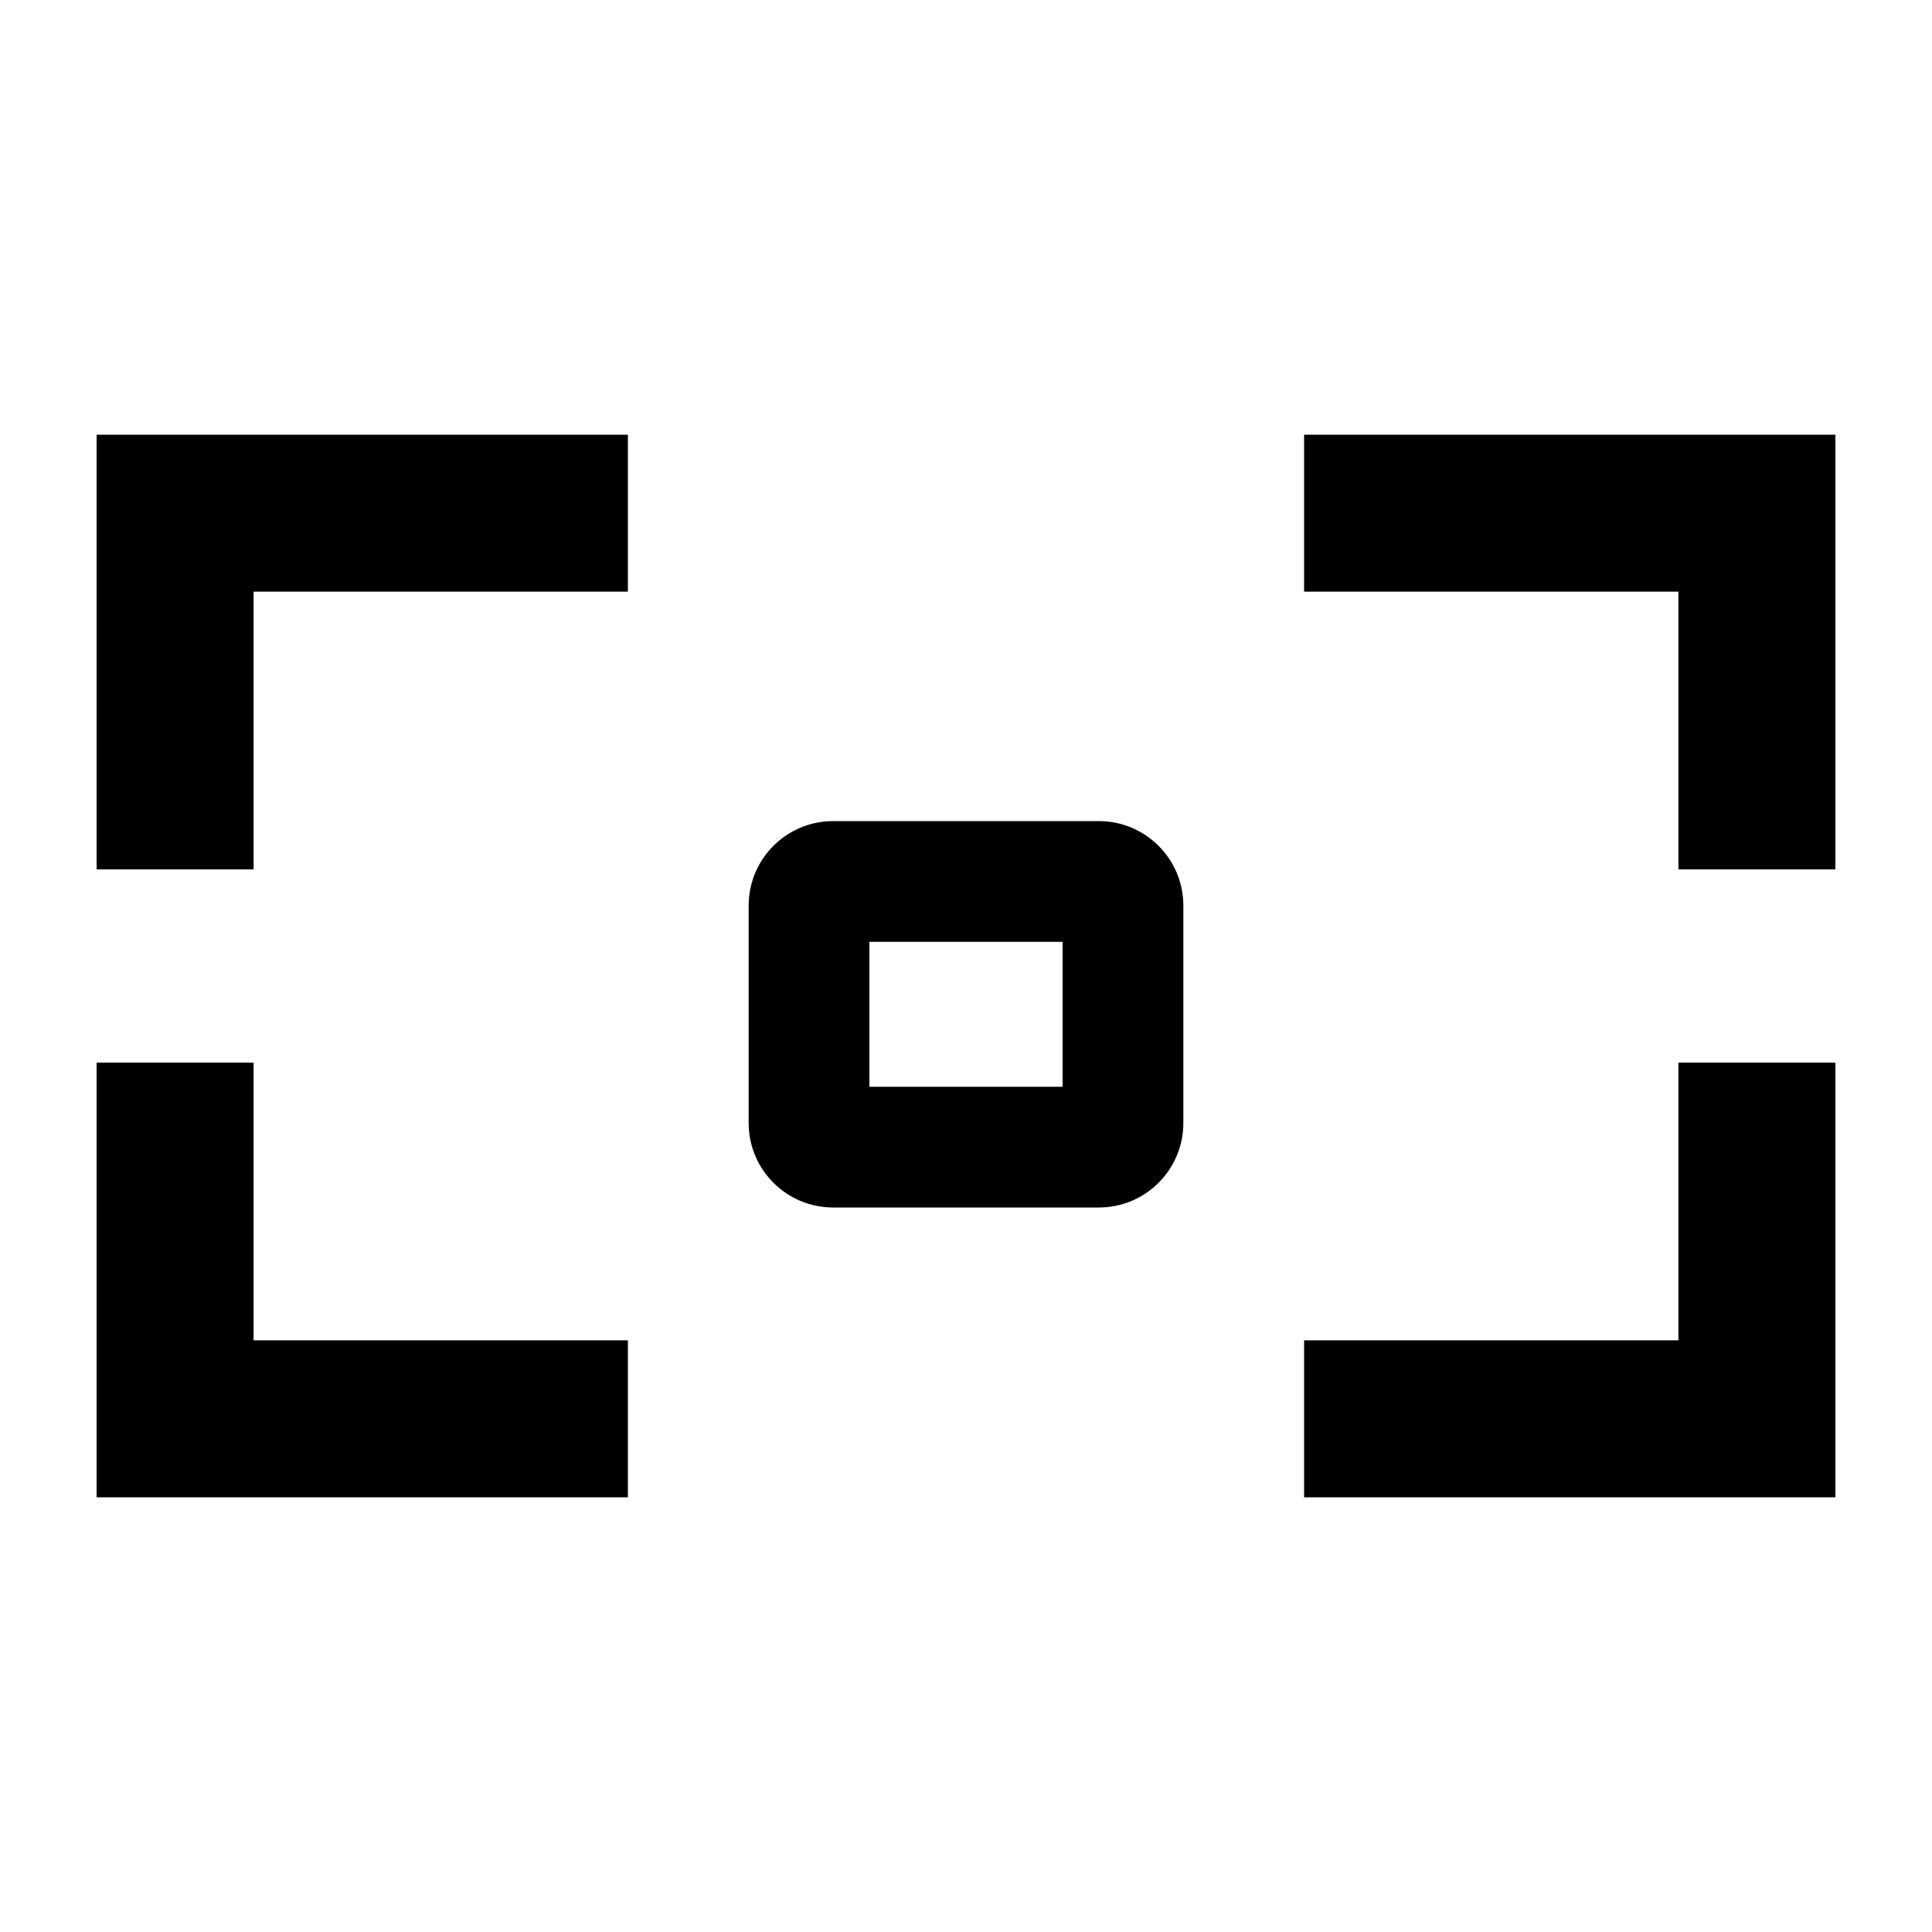
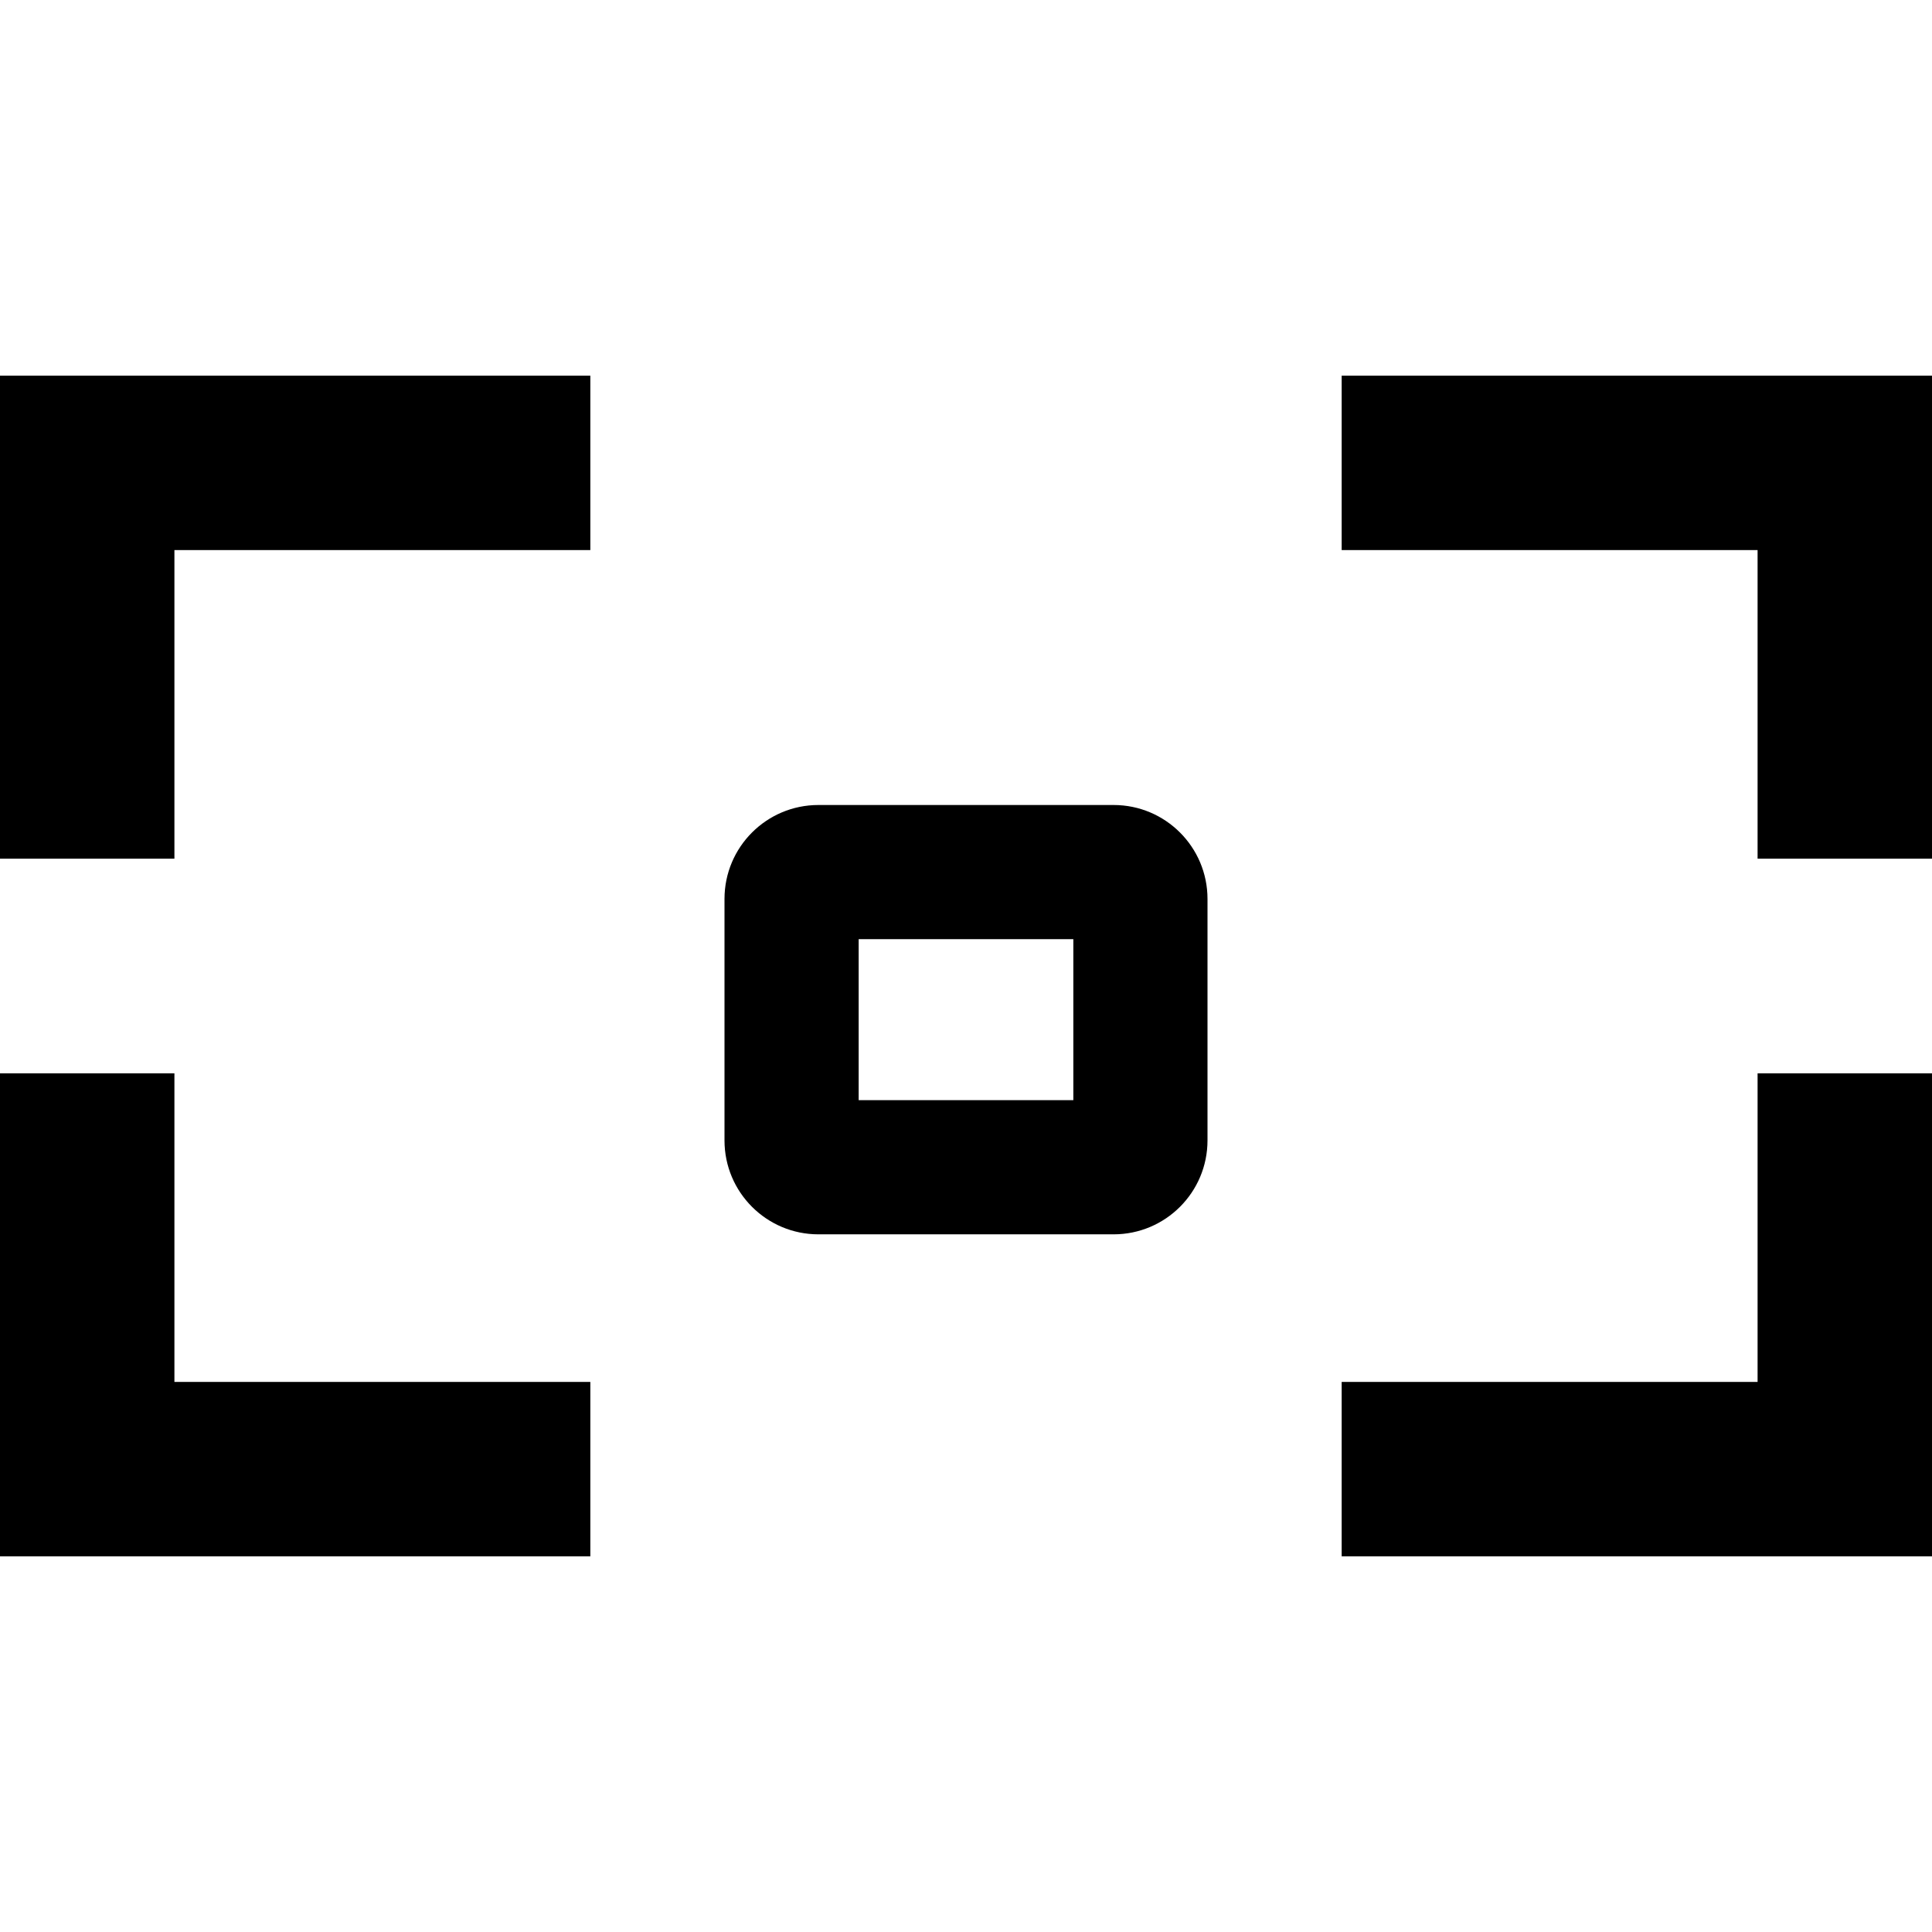
<svg xmlns="http://www.w3.org/2000/svg" viewBox="0 0 640 640">
-   <path d="M32 144H208V196H32ZM32 144H84V288H32ZM432 144H608V196H432ZM556 144H608V288H556ZM32 444H208V496H32ZM32 352H84V496H32ZM432 444H608V496H432ZM556 352H608V496H556ZM276 272H364A28 28 0 0 1 392 300V372A28 28 0 0 1 364 400H276A28 28 0 0 1 248 372V300A28 28 0 0 1 276 272ZM288 312A0 0 0 0 0 288 312V360A0 0 0 0 0 288 360H352A0 0 0 0 0 352 360V312A0 0 0 0 0 352 312Z" />
+   <path d="M0 124.444H195.556V182.222H0ZM0 124.444H57.778V284.444H0ZM444.444 124.444H640V182.222H444.444ZM582.222 124.444H640V284.444H582.222ZM0 457.778H195.556V515.556H0ZM0 355.556H57.778V515.556H0ZM444.444 457.778H640V515.556H444.444ZM582.222 355.556H640V515.556H582.222ZM271.111 266.667H368.889A31.111 31.111 0 0 1 400 297.778V377.778A31.111 31.111 0 0 1 368.889 408.889H271.111A31.111 31.111 0 0 1 240 377.778V297.778A31.111 31.111 0 0 1 271.111 266.667ZM284.444 311.111A0 0 0 0 0 284.444 311.111V364.444A0 0 0 0 0 284.444 364.444H355.556A0 0 0 0 0 355.556 364.444V311.111A0 0 0 0 0 355.556 311.111Z" />
</svg>
